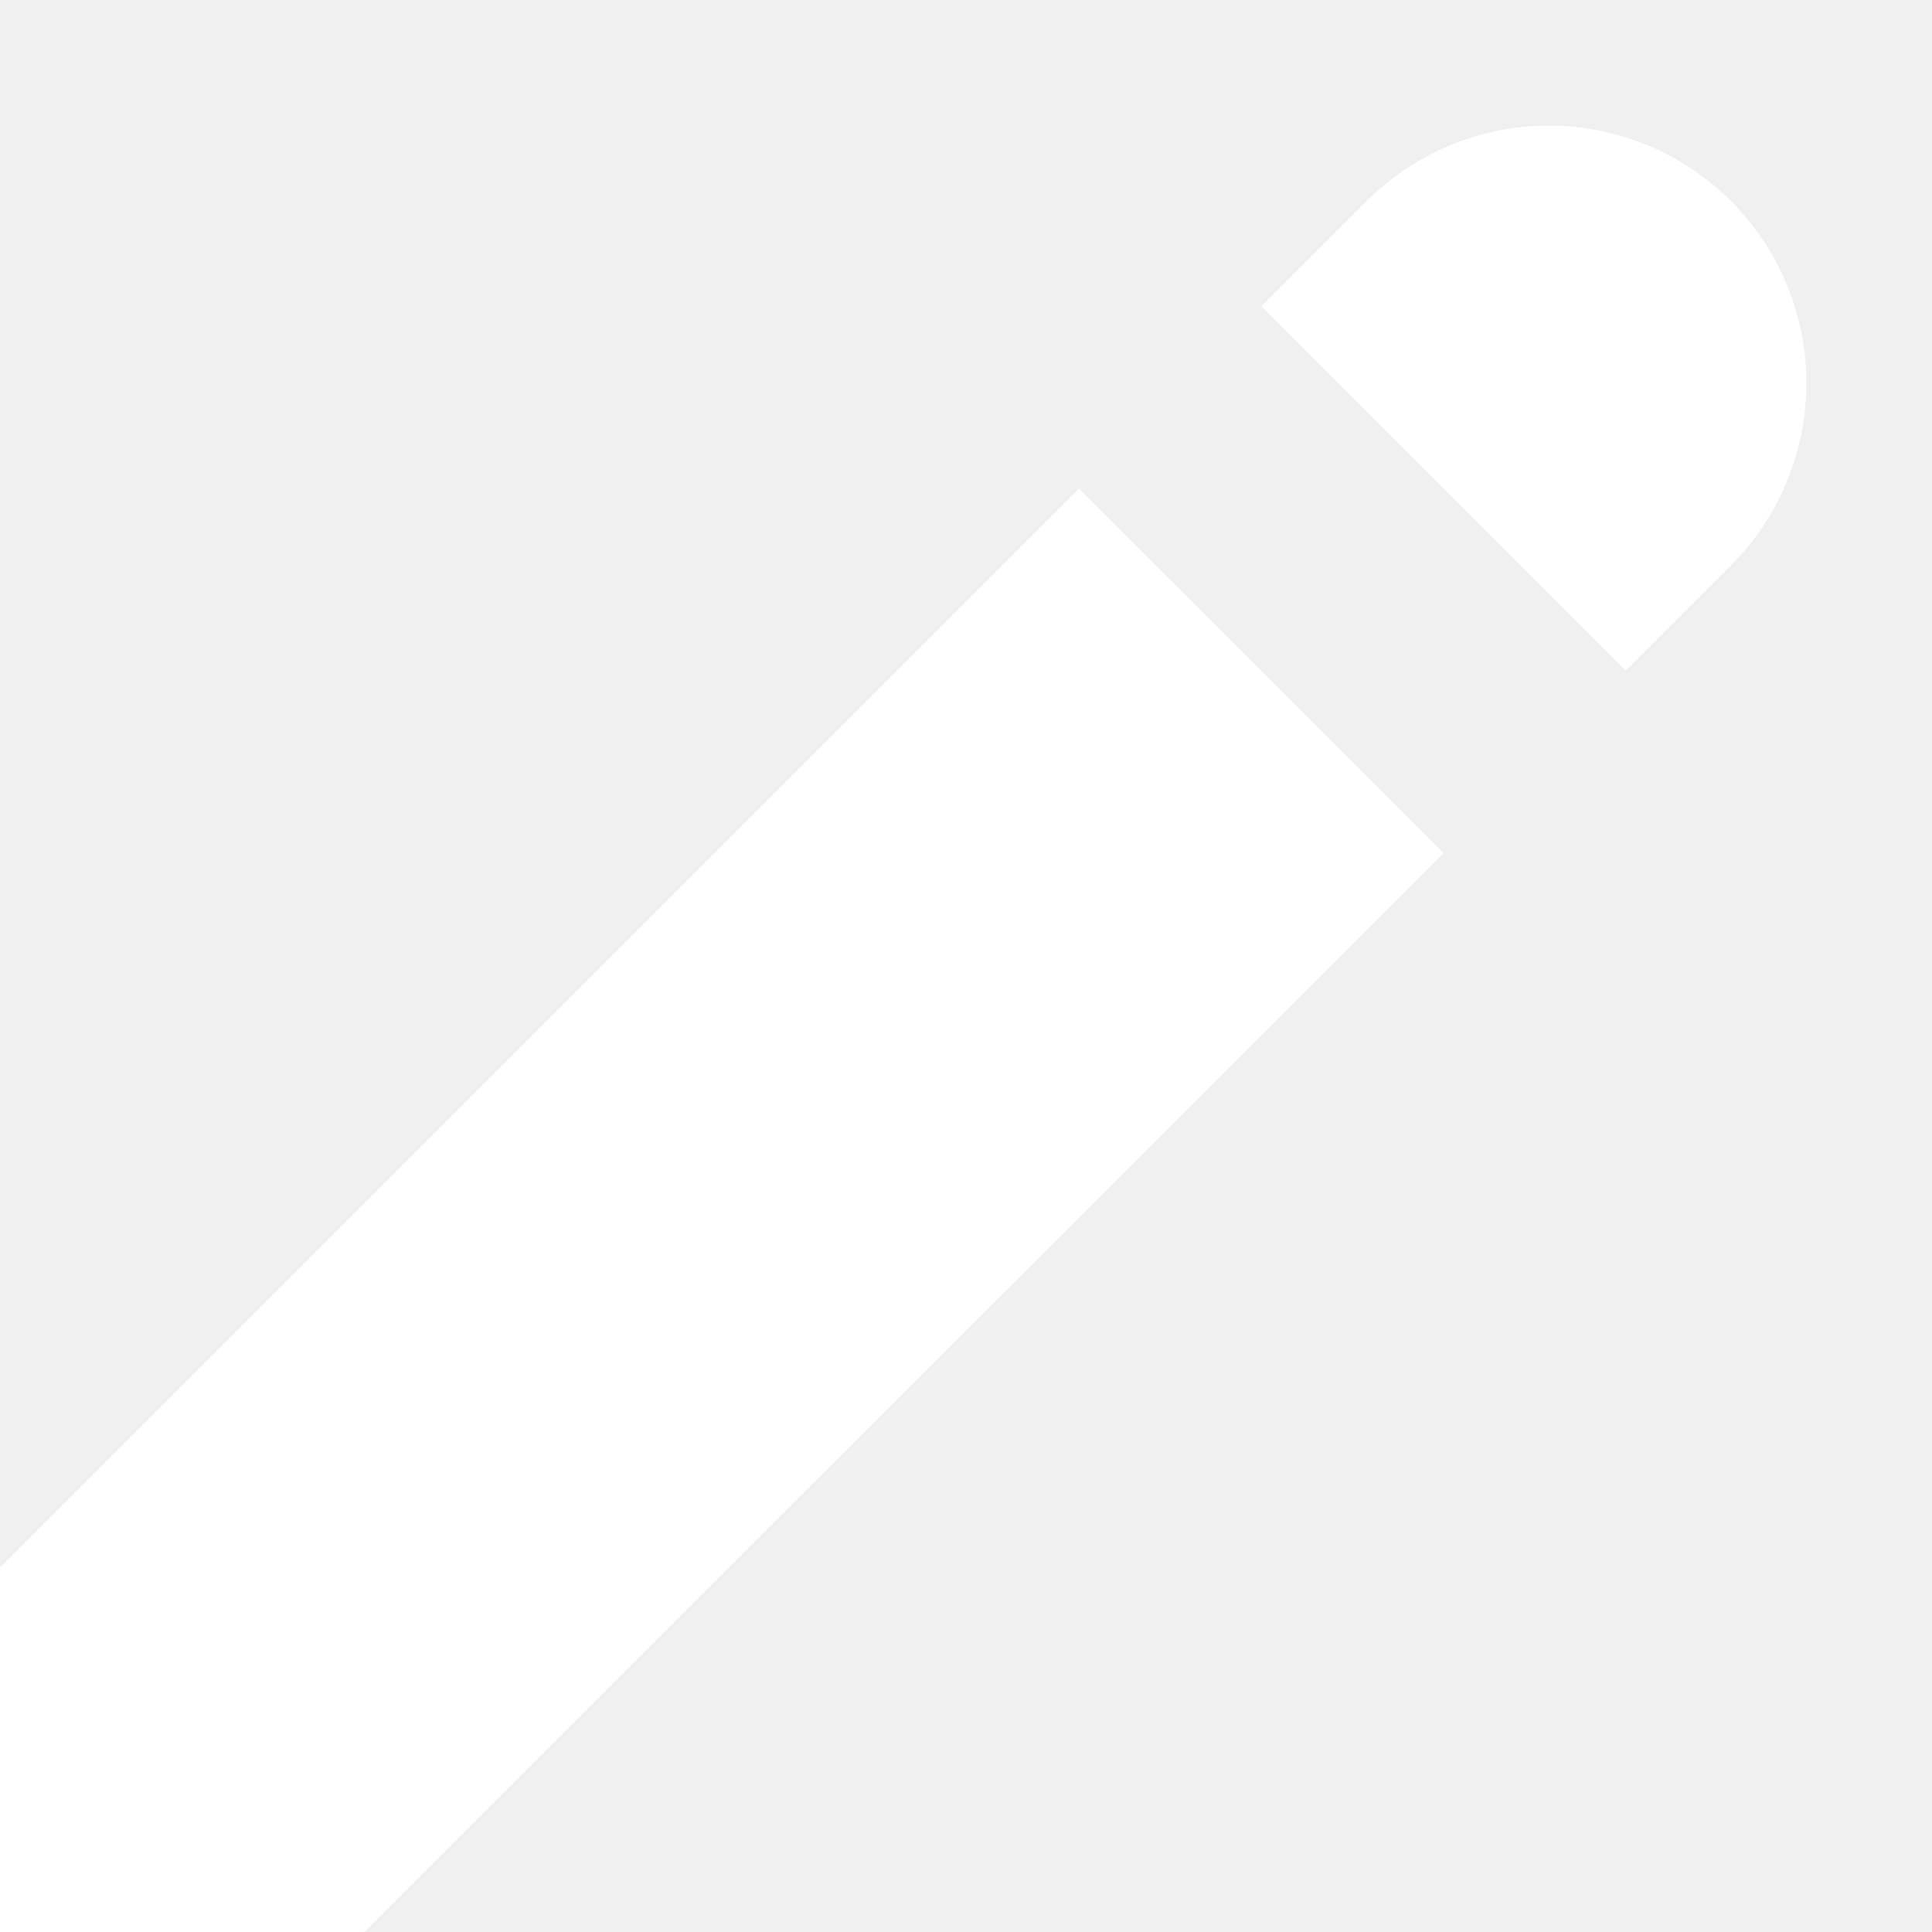
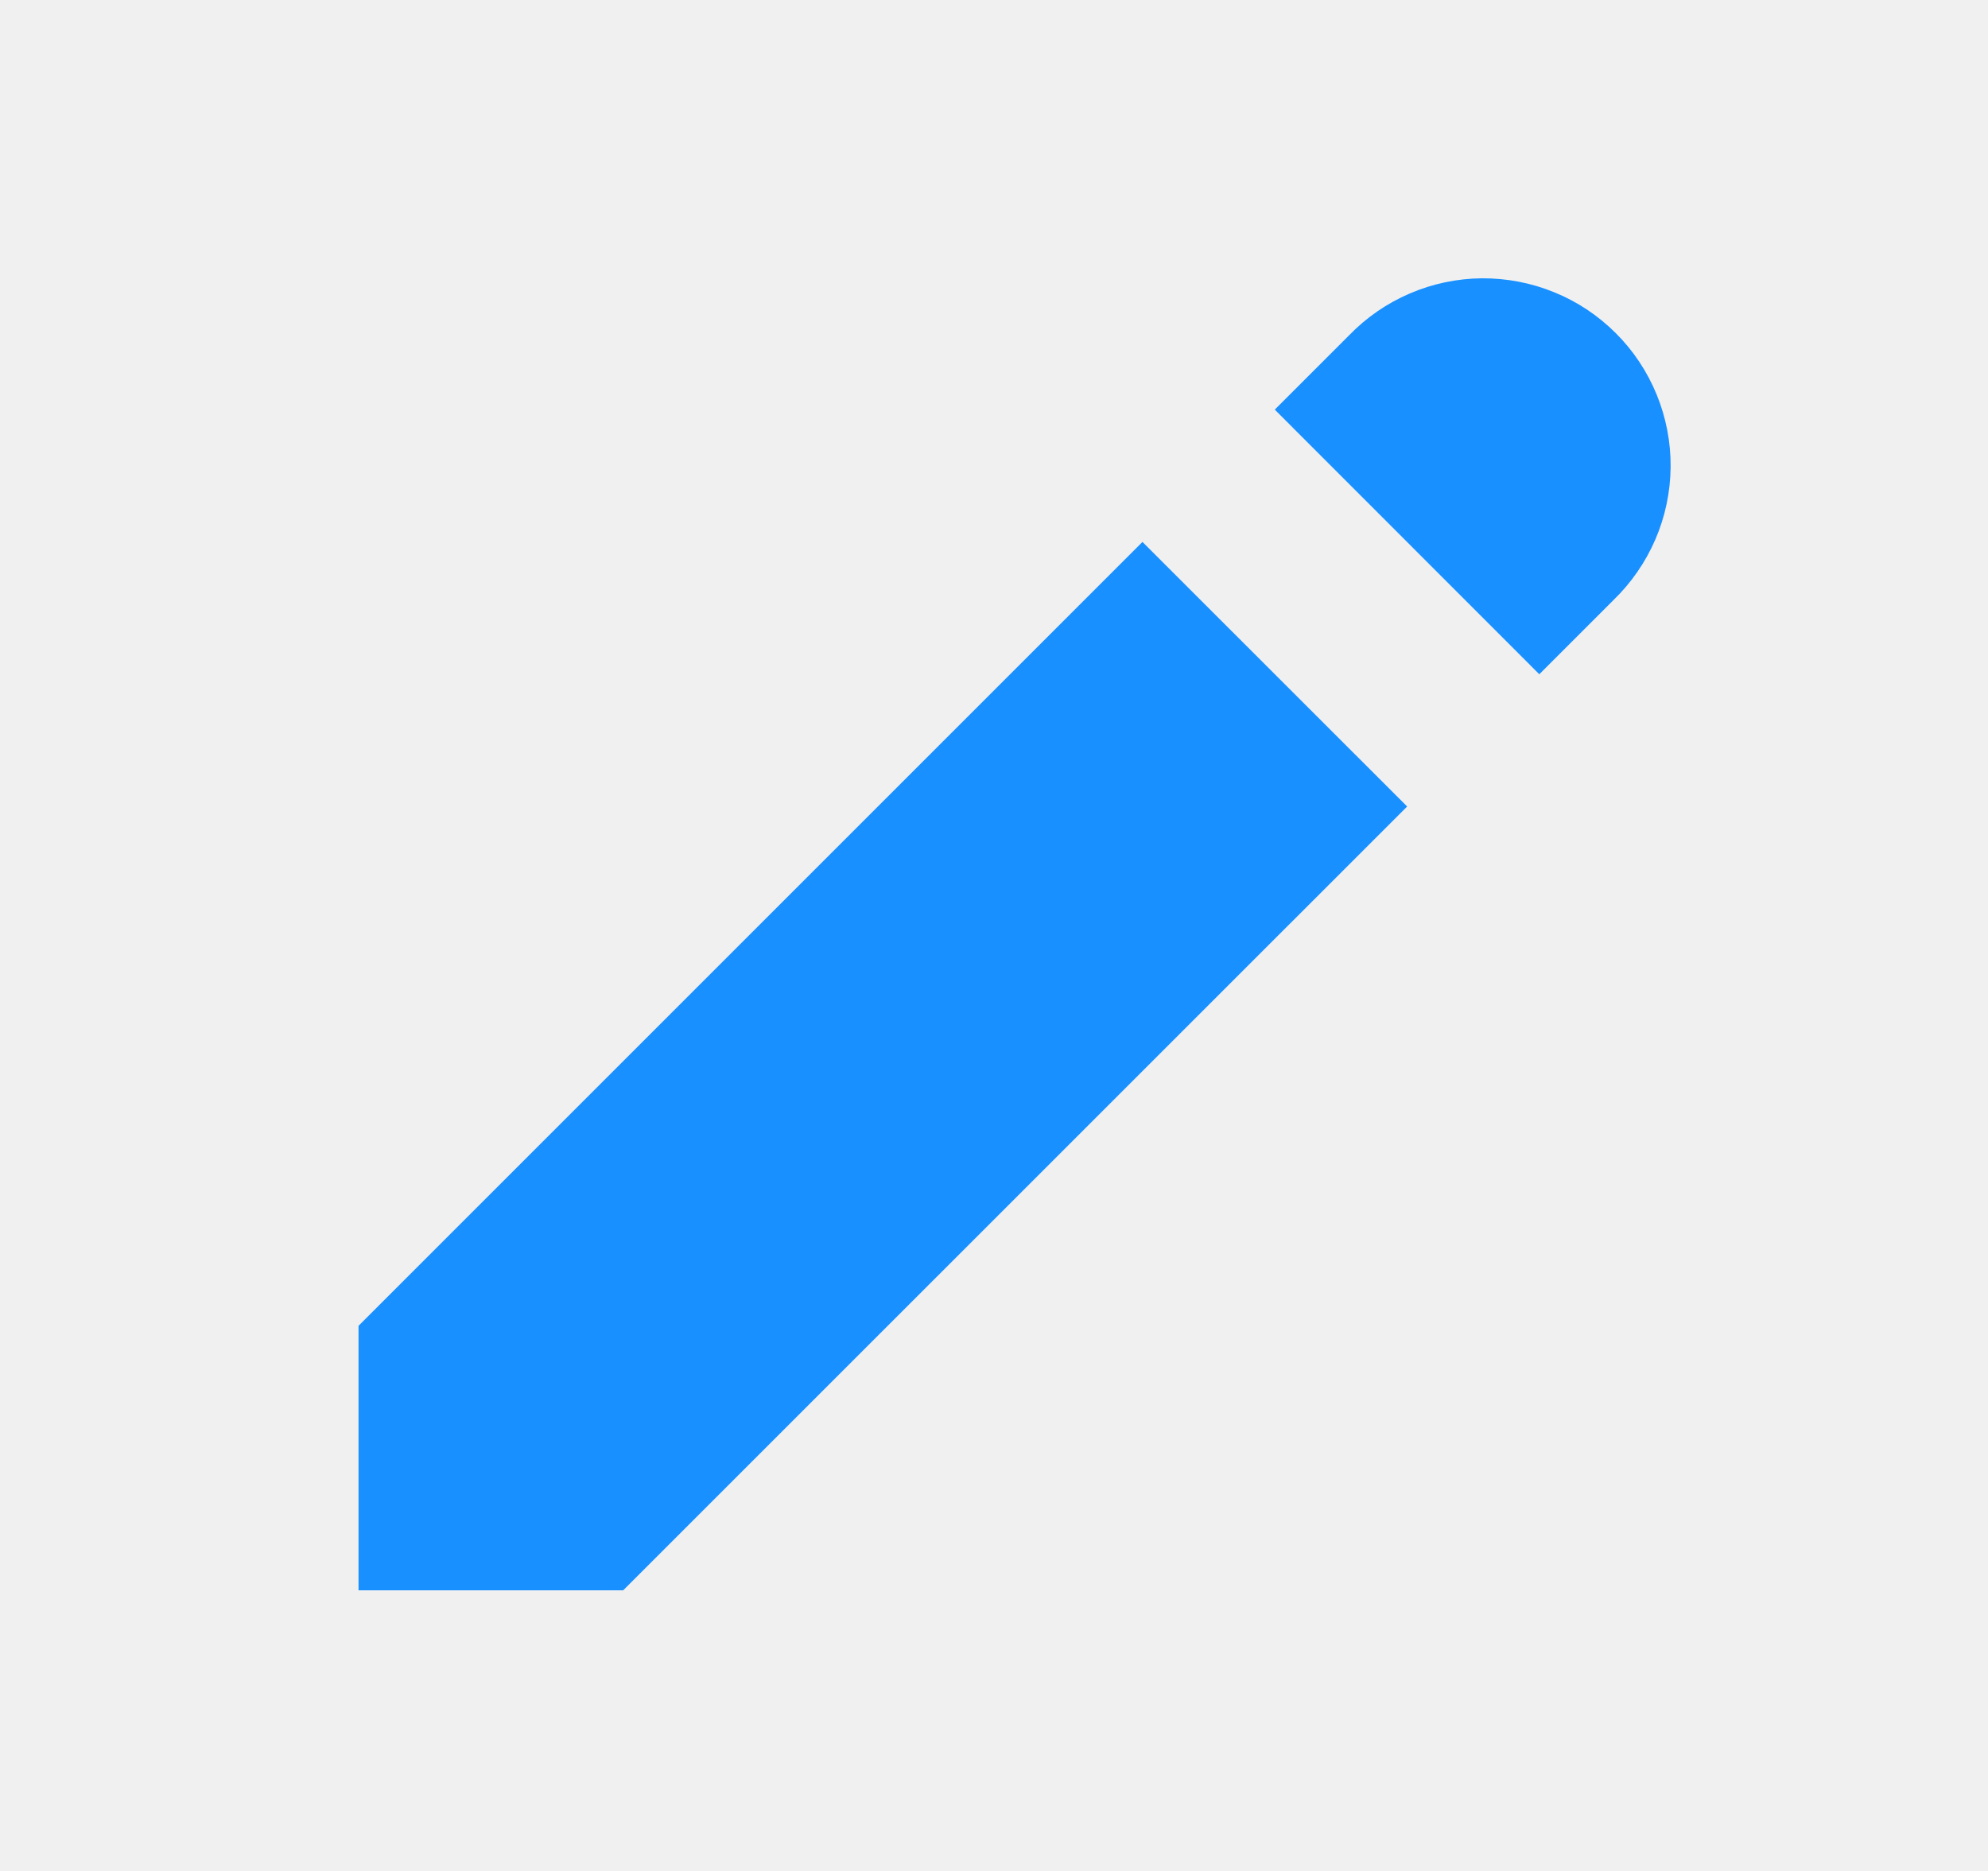
- <svg xmlns="http://www.w3.org/2000/svg" width="15" height="15" viewBox="0 0 15 15" fill="none">
-   <path d="M10.586 1.586C10.771 1.395 10.991 1.243 11.235 1.138C11.479 1.033 11.742 0.978 12.007 0.975C12.273 0.973 12.536 1.024 12.782 1.124C13.028 1.225 13.251 1.373 13.439 1.561C13.627 1.749 13.775 1.972 13.876 2.218C13.976 2.464 14.027 2.727 14.024 2.993C14.022 3.258 13.967 3.521 13.862 3.765C13.757 4.009 13.605 4.229 13.414 4.414L12.621 5.207L9.793 2.379L10.586 1.586ZM8.379 3.793L0 12.172V15H2.828L11.208 6.621L8.378 3.793H8.379Z" fill="white" />
+ <svg xmlns="http://www.w3.org/2000/svg" width="17" height="16" viewBox="0 0 17 16" fill="none">
+   <path d="M11.535 2.869C11.683 2.716 11.859 2.594 12.055 2.51C12.25 2.426 12.46 2.382 12.672 2.38C12.885 2.379 13.095 2.419 13.292 2.5C13.489 2.58 13.667 2.699 13.817 2.849C13.968 2.999 14.086 3.178 14.167 3.375C14.247 3.571 14.288 3.782 14.286 3.994C14.284 4.207 14.24 4.417 14.156 4.612C14.072 4.807 13.95 4.984 13.798 5.131L13.163 5.766L10.901 3.503L11.535 2.869ZM9.77 4.634L3.066 11.338V13.6H5.329L12.033 6.897L9.769 4.634H9.77Z" fill="#1890FF" />
</svg>
